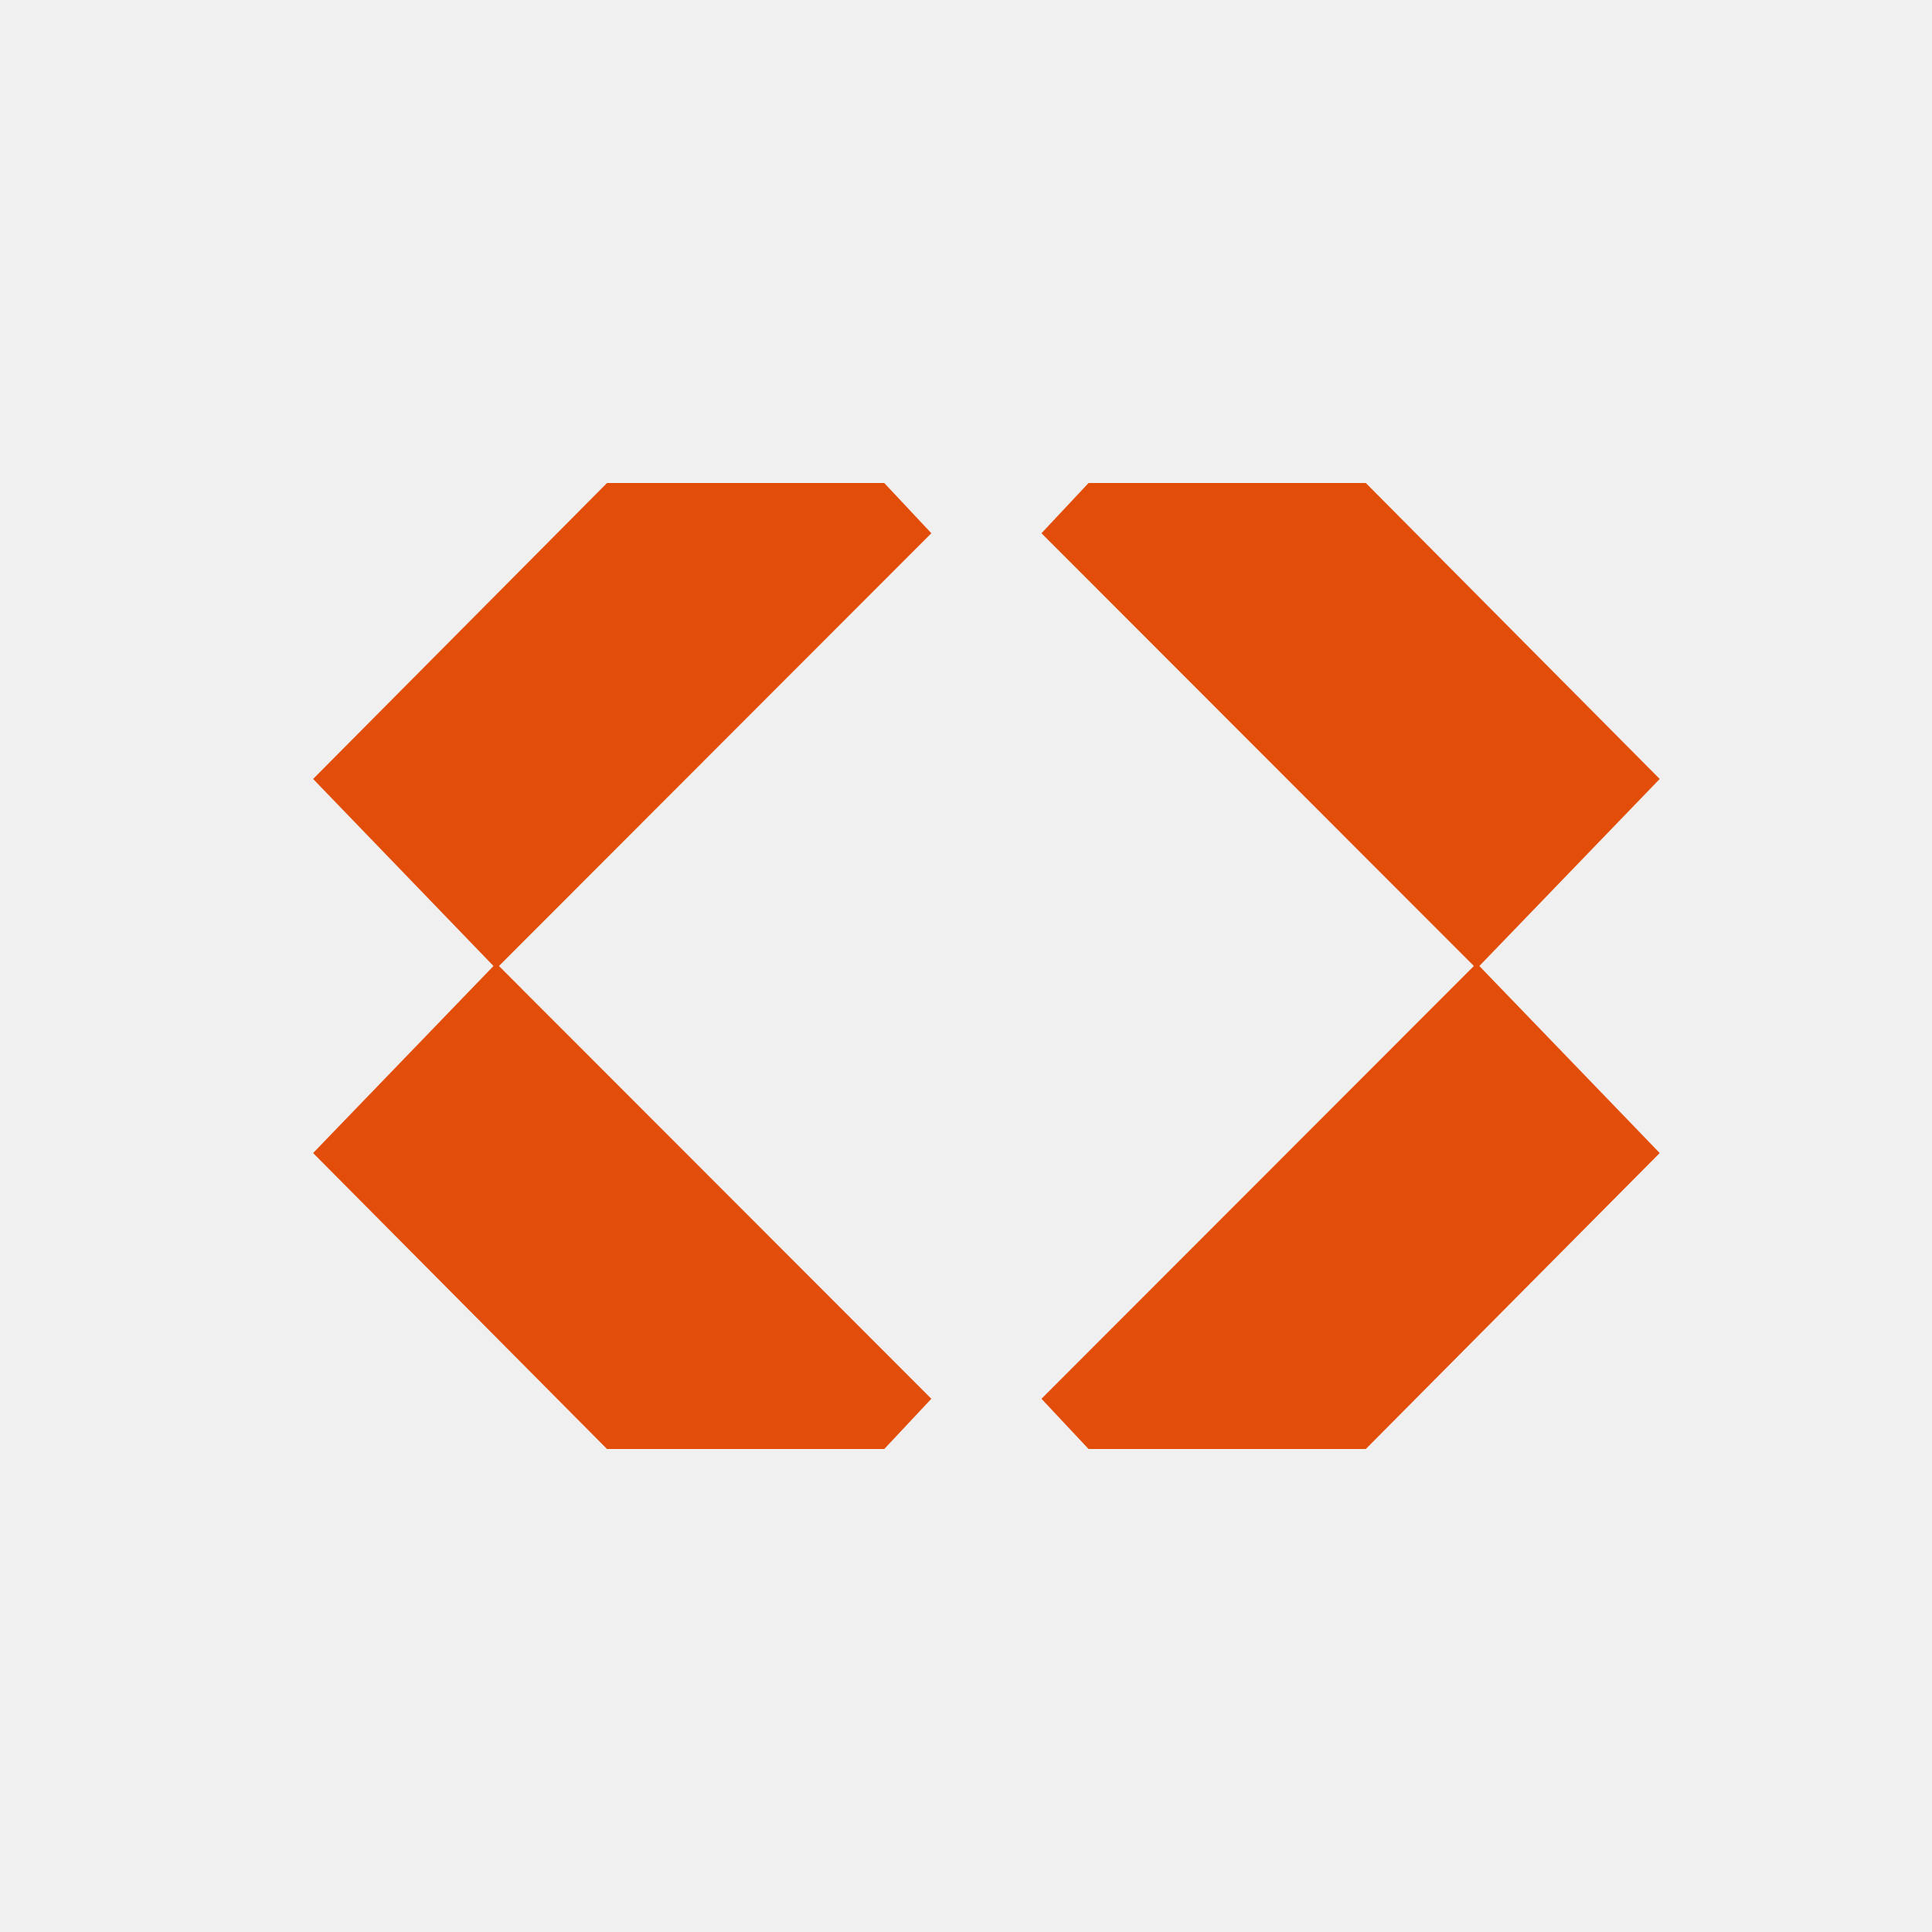
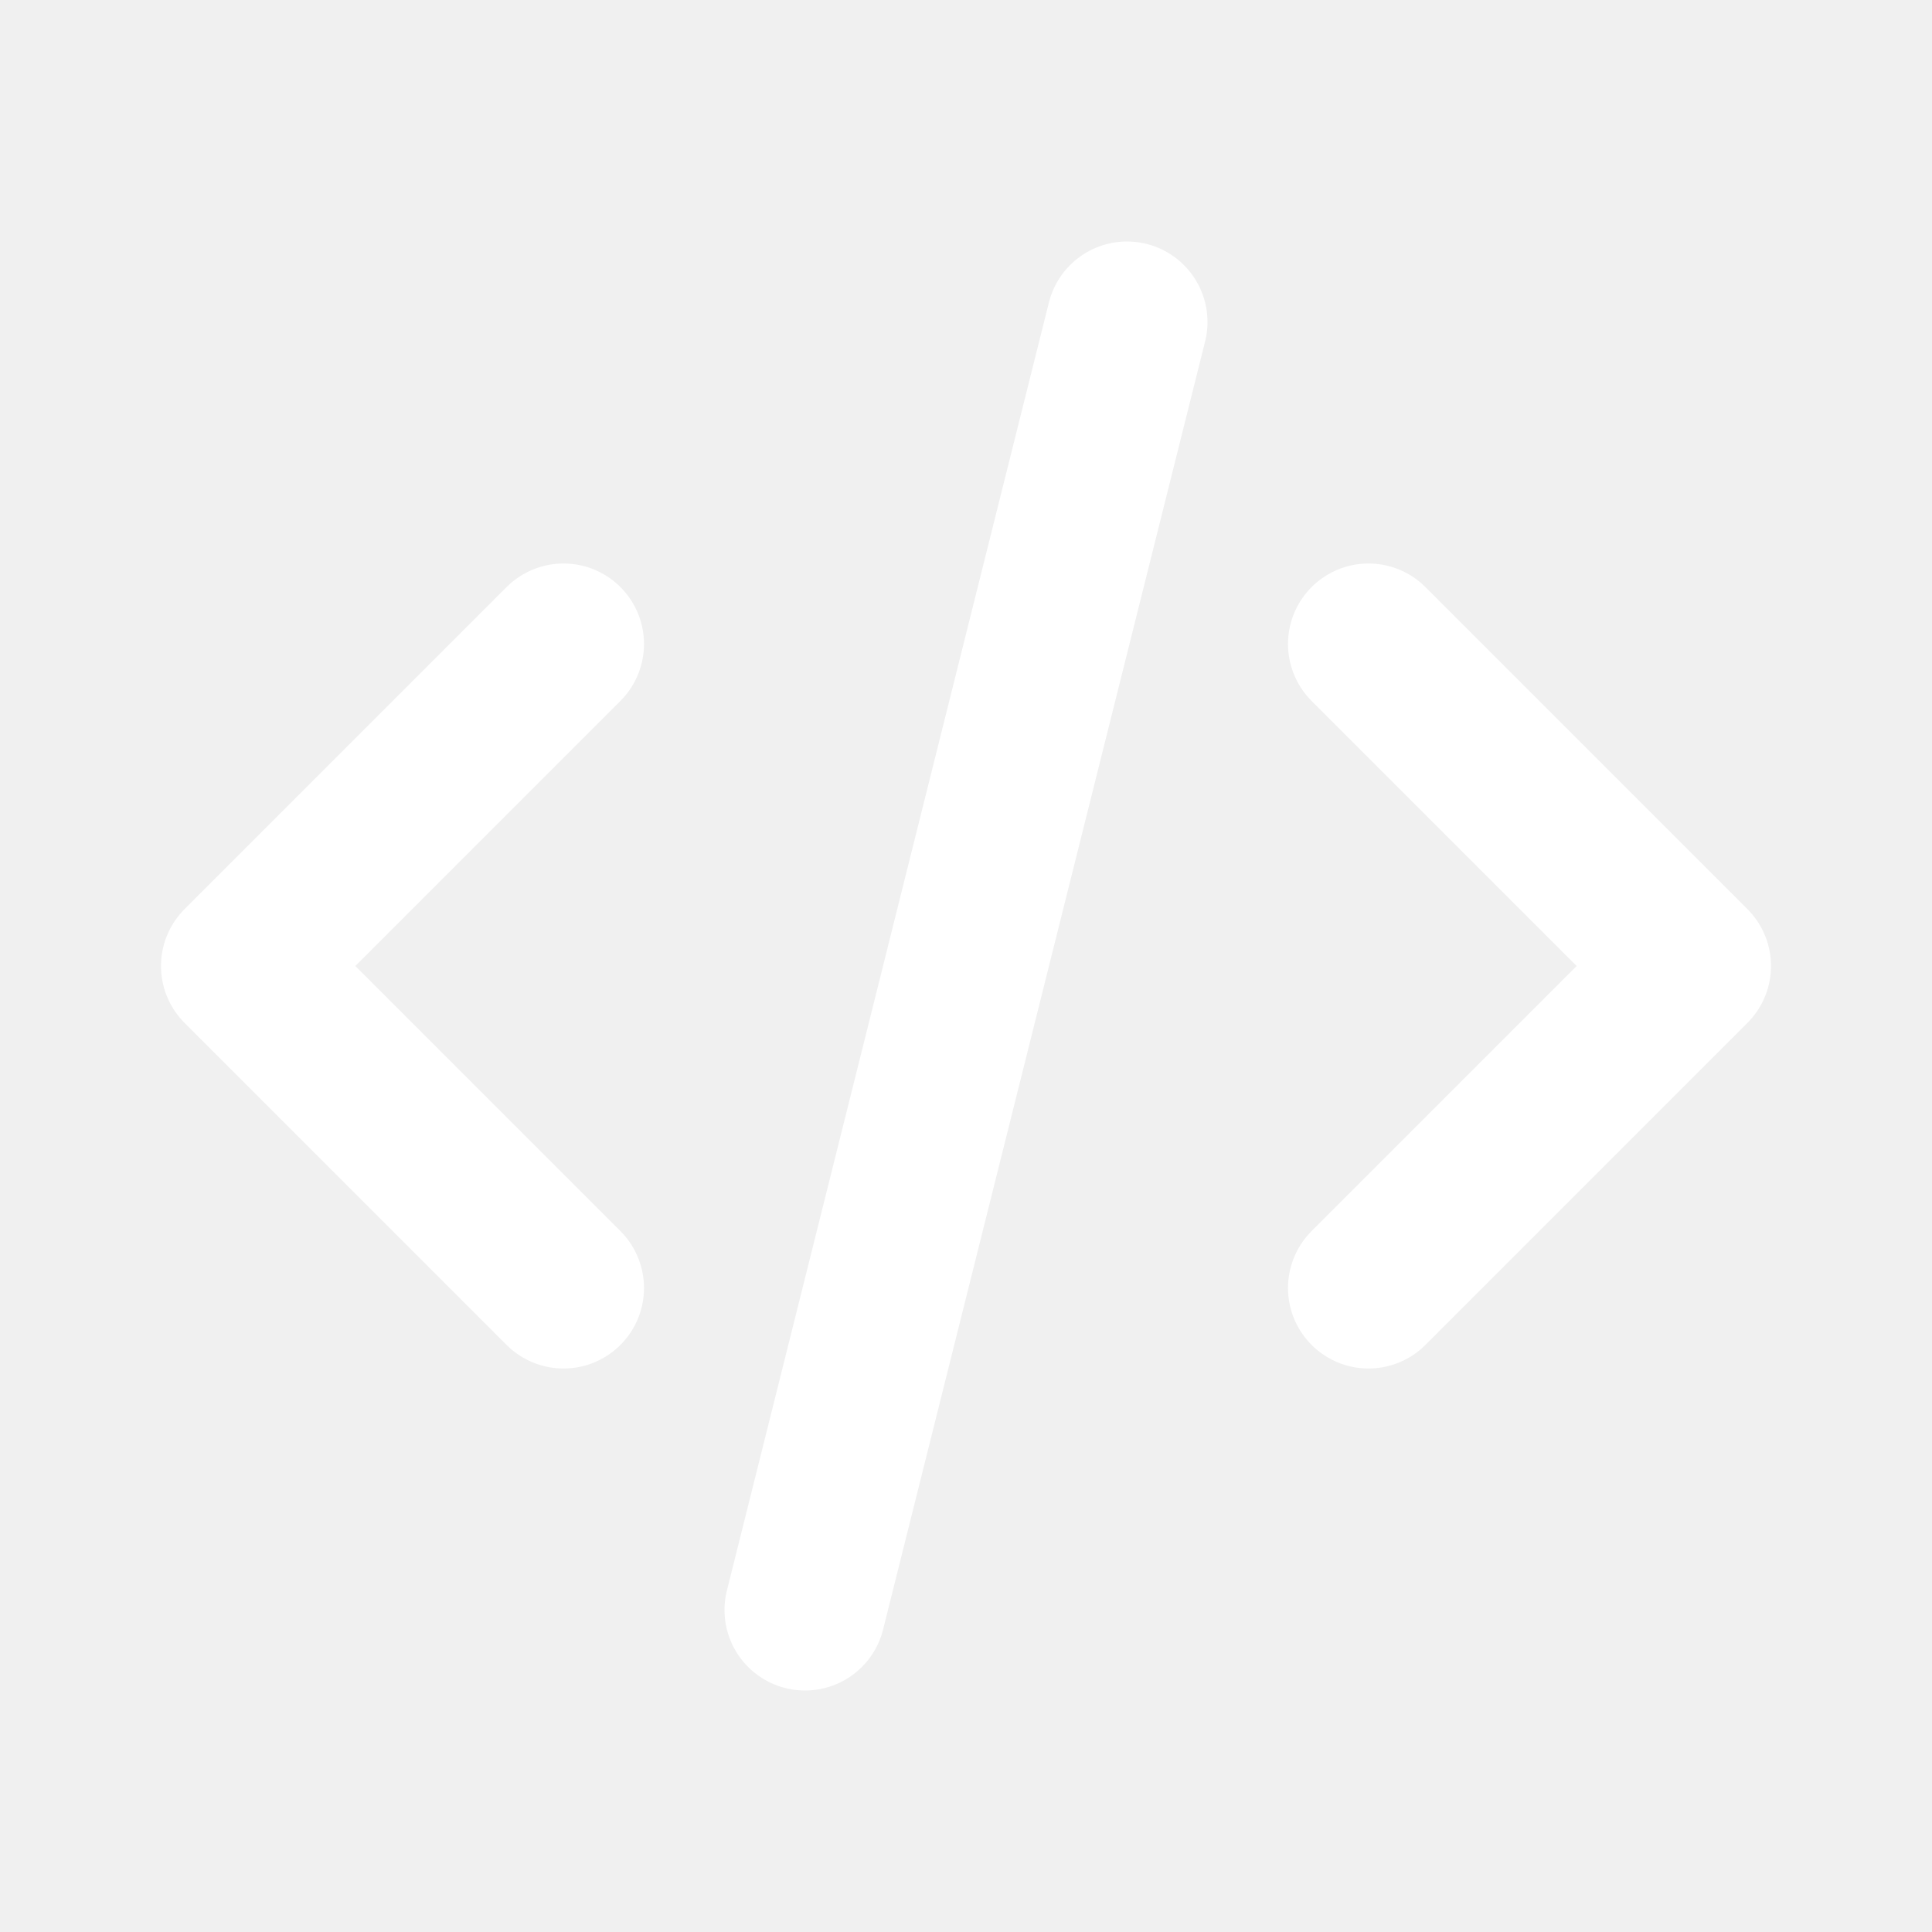
- <svg xmlns="http://www.w3.org/2000/svg" viewBox="0 0 16 16" fill="currentColor" width="16" height="16">
-   <style>
-         path { fill: #E34D0A; }
-         @media (prefers-color-scheme: dark) {
-             path { fill: #F7CC16; }
-         }
-     </style>
-   <path d="M5.027 12L2.593 9.549L4.109 7.977L7.713 11.584L7.323 12H5.027Z" />
-   <path d="M5.027 4L2.593 6.451L4.109 8.023L7.713 4.416L7.323 4H5.027Z" />
-   <path d="M11.311 12L13.745 9.549L12.229 7.977L8.625 11.584L9.015 12H11.311Z" />
-   <path d="M11.311 4L13.745 6.451L12.229 8.023L8.625 4.416L9.015 4H11.311Z" />
+ <svg xmlns="http://www.w3.org/2000/svg" width="24" height="24" viewBox="0 0 24 24" fill="none" stroke="white" stroke-width="2" stroke-linecap="round" stroke-linejoin="round" class="icon icon-tabler icons-tabler-outline icon-tabler-code">
+   <path stroke="none" d="M0 0h24v24H0z" fill="none" />
+   <path d="M7 8l-4 4l4 4" />
+   <path d="M17 8l4 4l-4 4" />
+   <path d="M14 4l-4 16" />
</svg>
